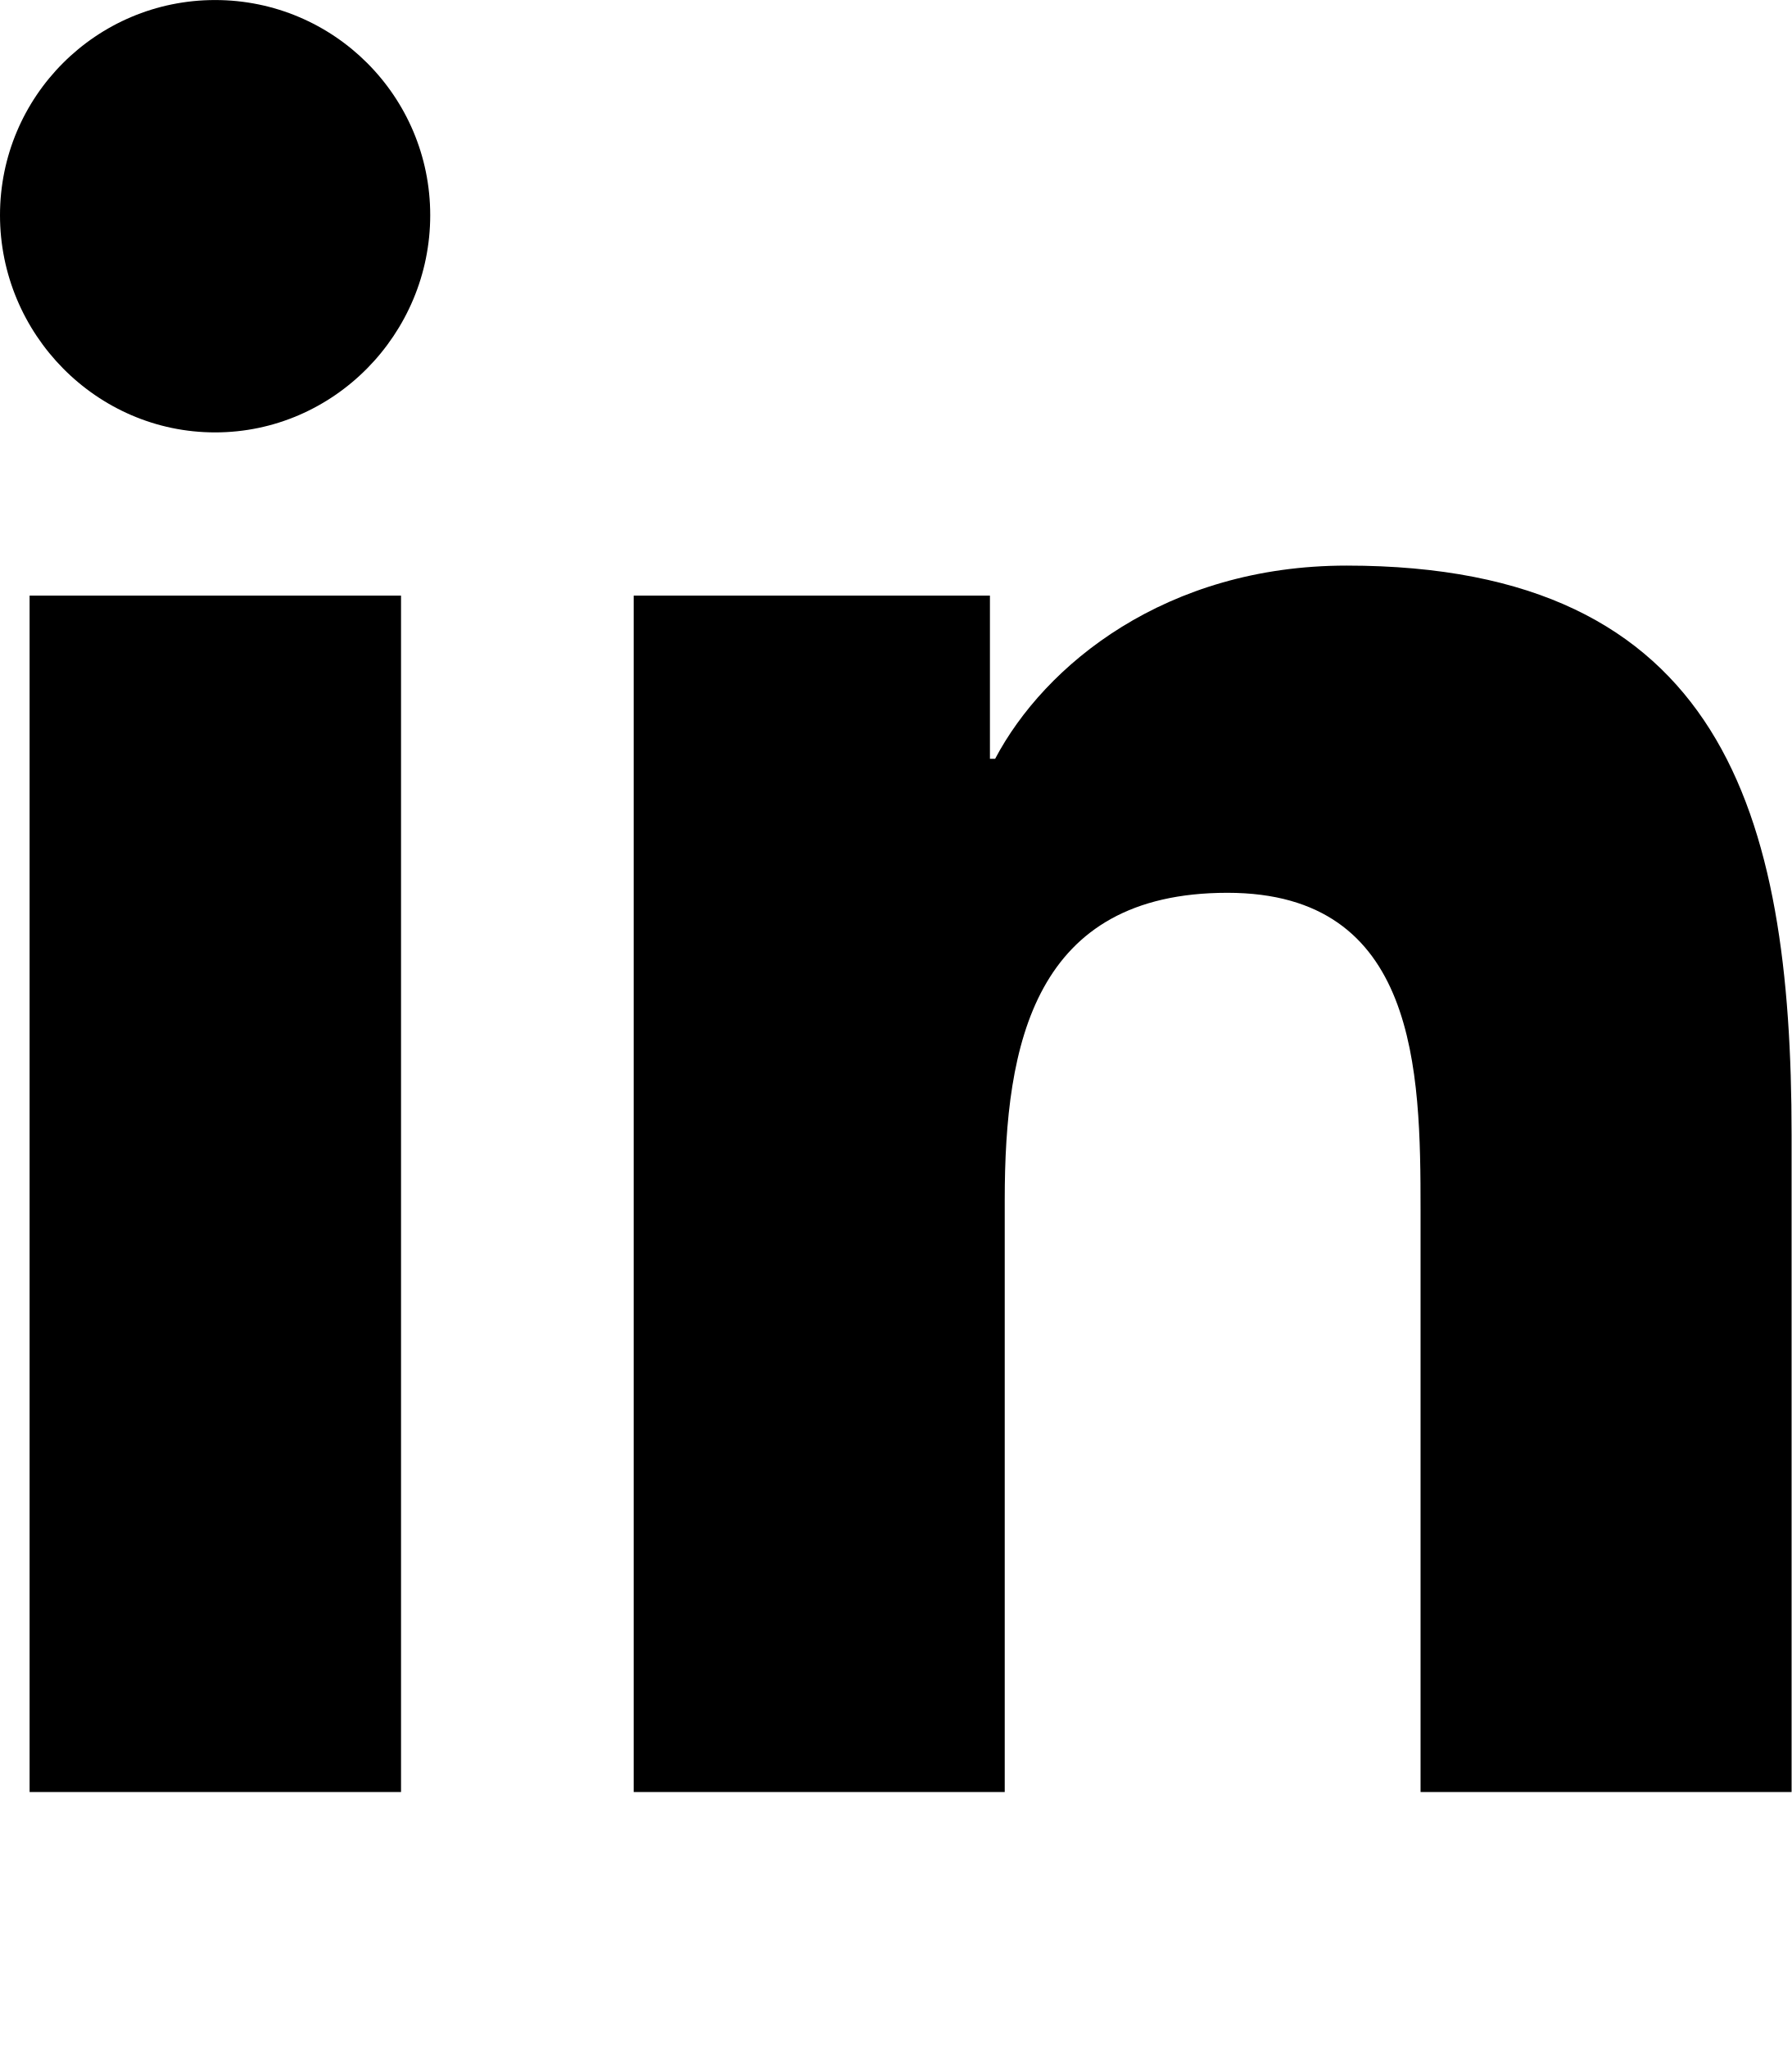
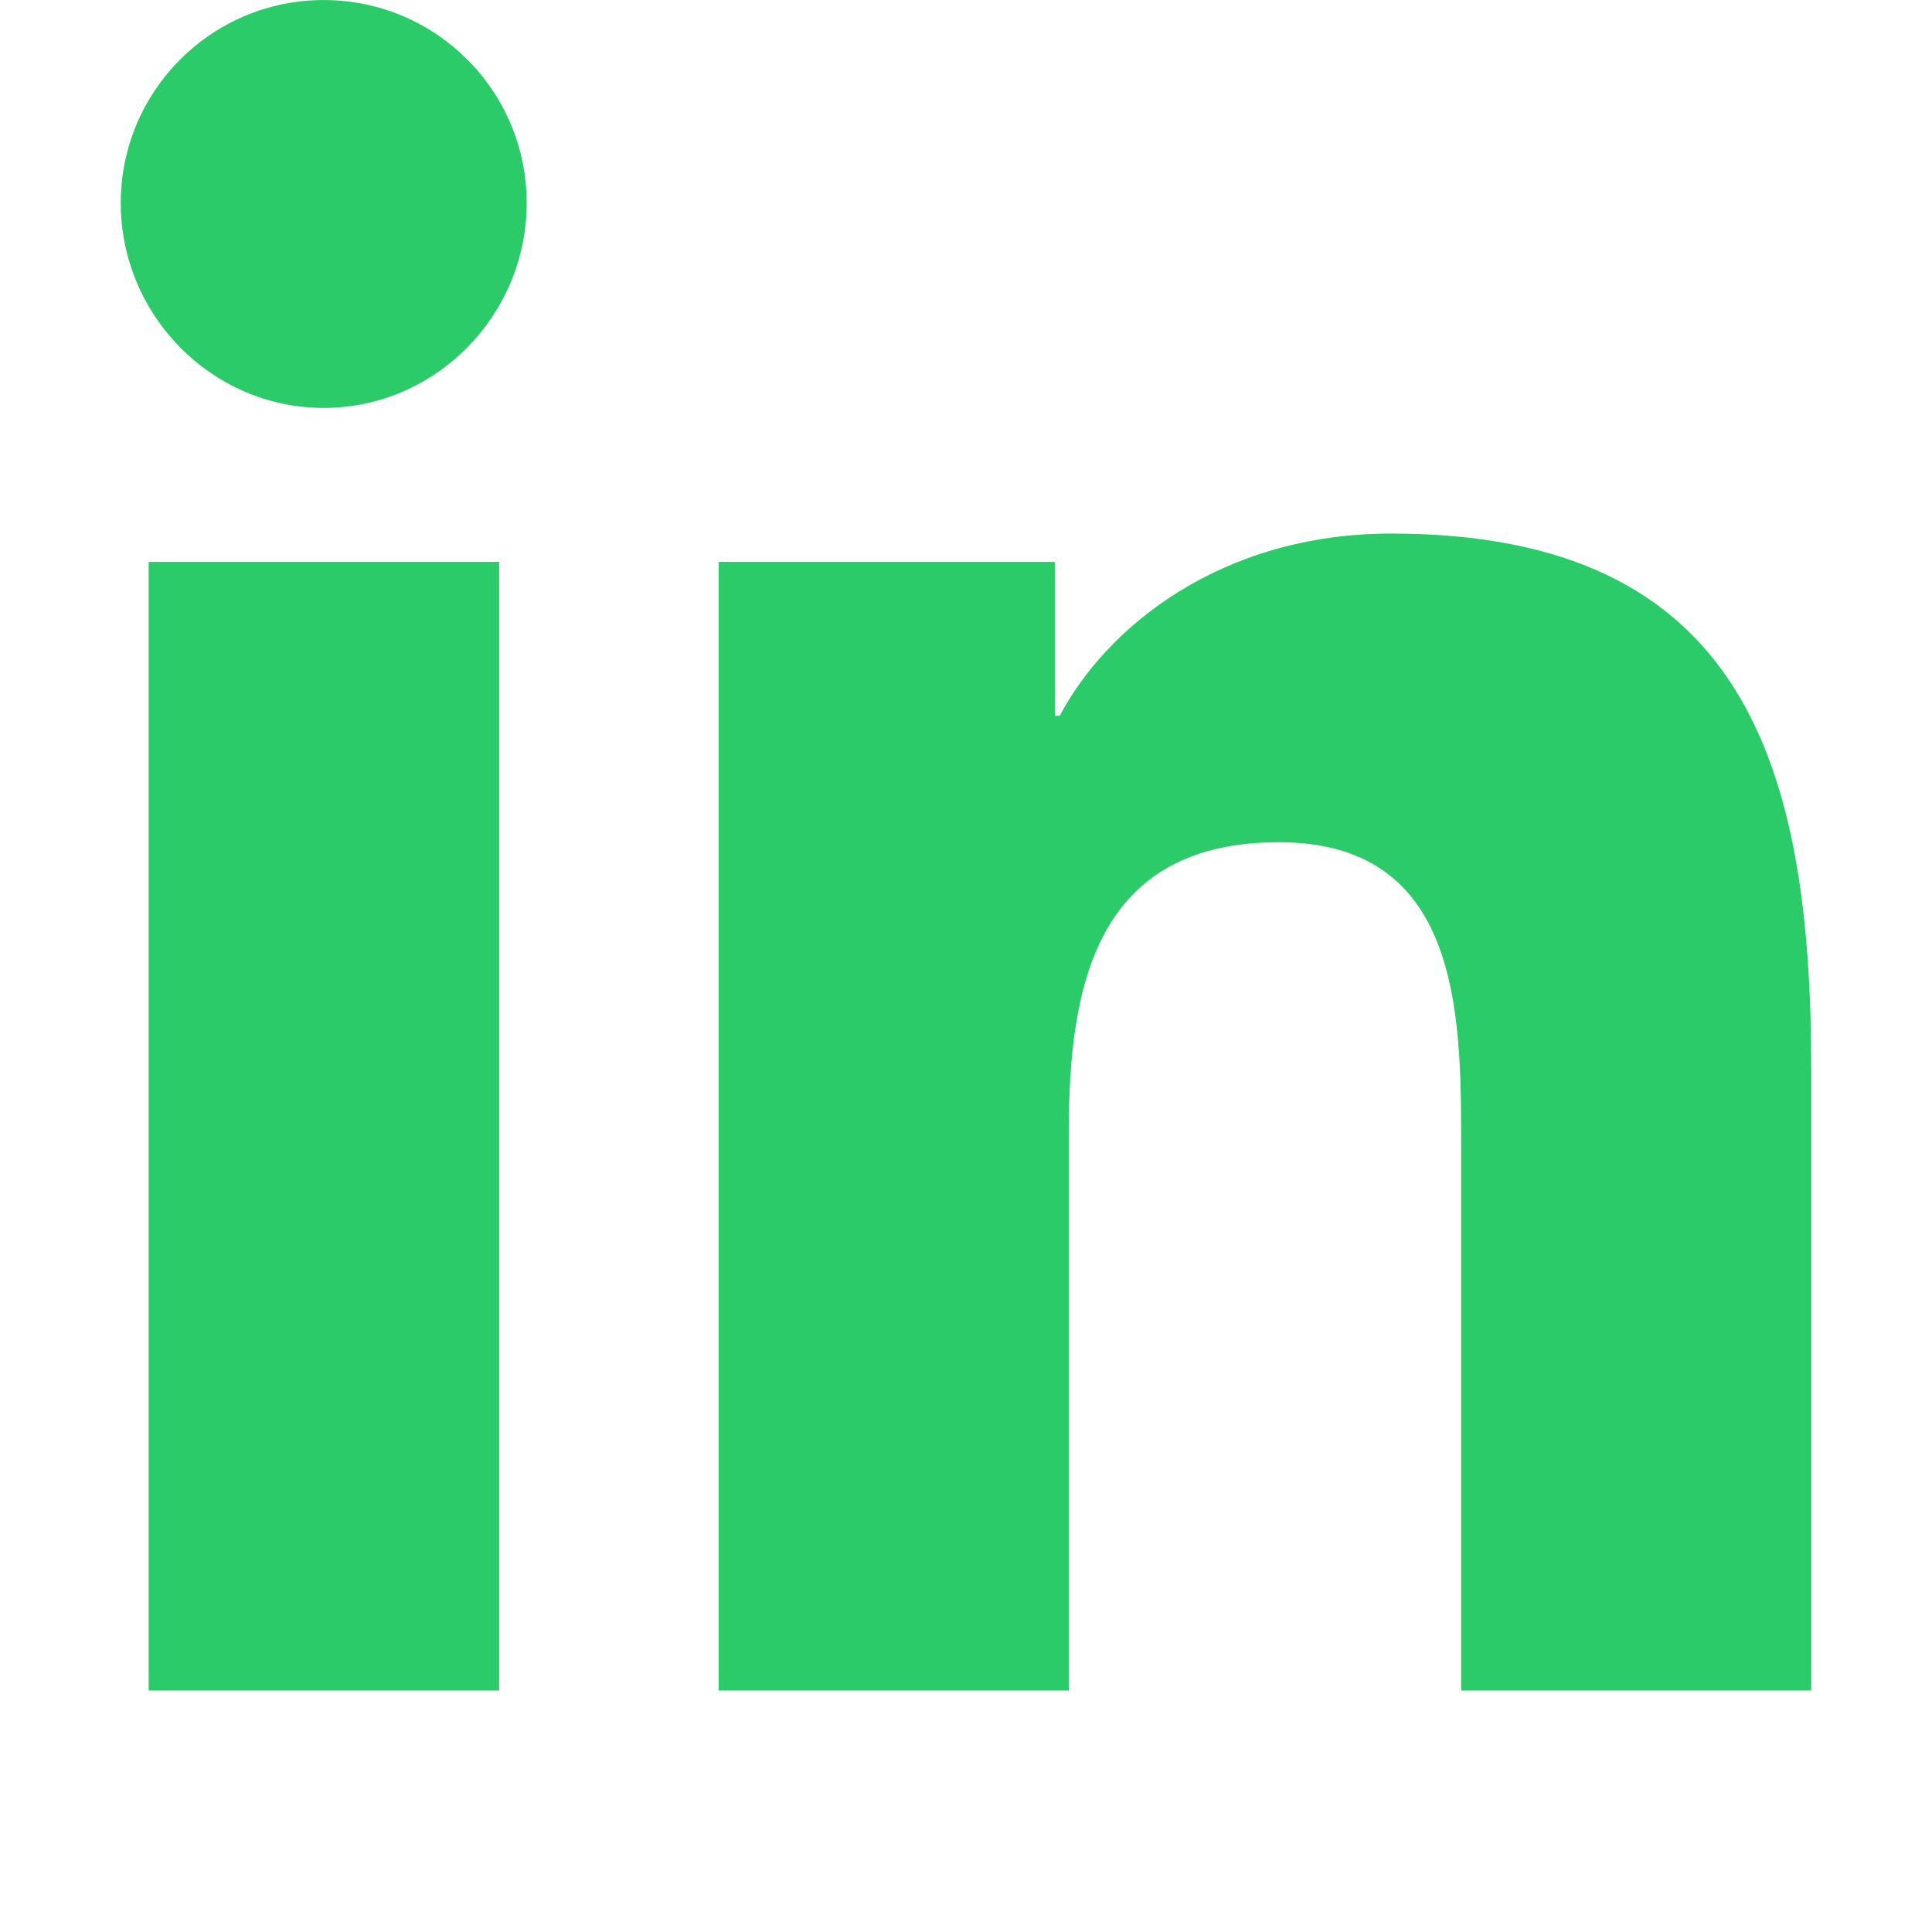
- <svg xmlns="http://www.w3.org/2000/svg" viewBox="0 0 448 512">
-   <path d="M100.28 448H7.4V148.9h92.88zM53.79 108.1C24.09 108.1 0 83.5 0 53.8a53.79 53.79 0 0 1 107.58 0c0 29.7-24.1 54.3-53.79 54.3zM447.9 448h-92.68V302.4c0-34.7-.7-79.2-48.29-79.2-48.29 0-55.69 37.7-55.69 76.7V448h-92.78V148.9h89.08v40.8h1.3c12.4-23.5 42.69-48.3 87.88-48.3 94 0 111.28 61.9 111.28 142.3V448z" />
+ <svg xmlns="http://www.w3.org/2000/svg" width="19.326" height="19.326" viewBox="0 0 448 512">
+   <path d="M100.28 448H7.4V148.9h92.88zM53.79 108.1C24.09 108.1 0 83.5 0 53.8a53.79 53.79 0 0 1 107.58 0c0 29.7-24.1 54.3-53.79 54.3zM447.9 448h-92.68V302.4c0-34.7-.7-79.2-48.29-79.2-48.29 0-55.69 37.7-55.69 76.7V448h-92.78V148.9h89.08v40.8h1.3c12.4-23.5 42.69-48.3 87.88-48.3 94 0 111.28 61.9 111.28 142.3V448z" transform="translate(0)" fill="#2ccb69" fill-rule="evenodd" />
</svg>
